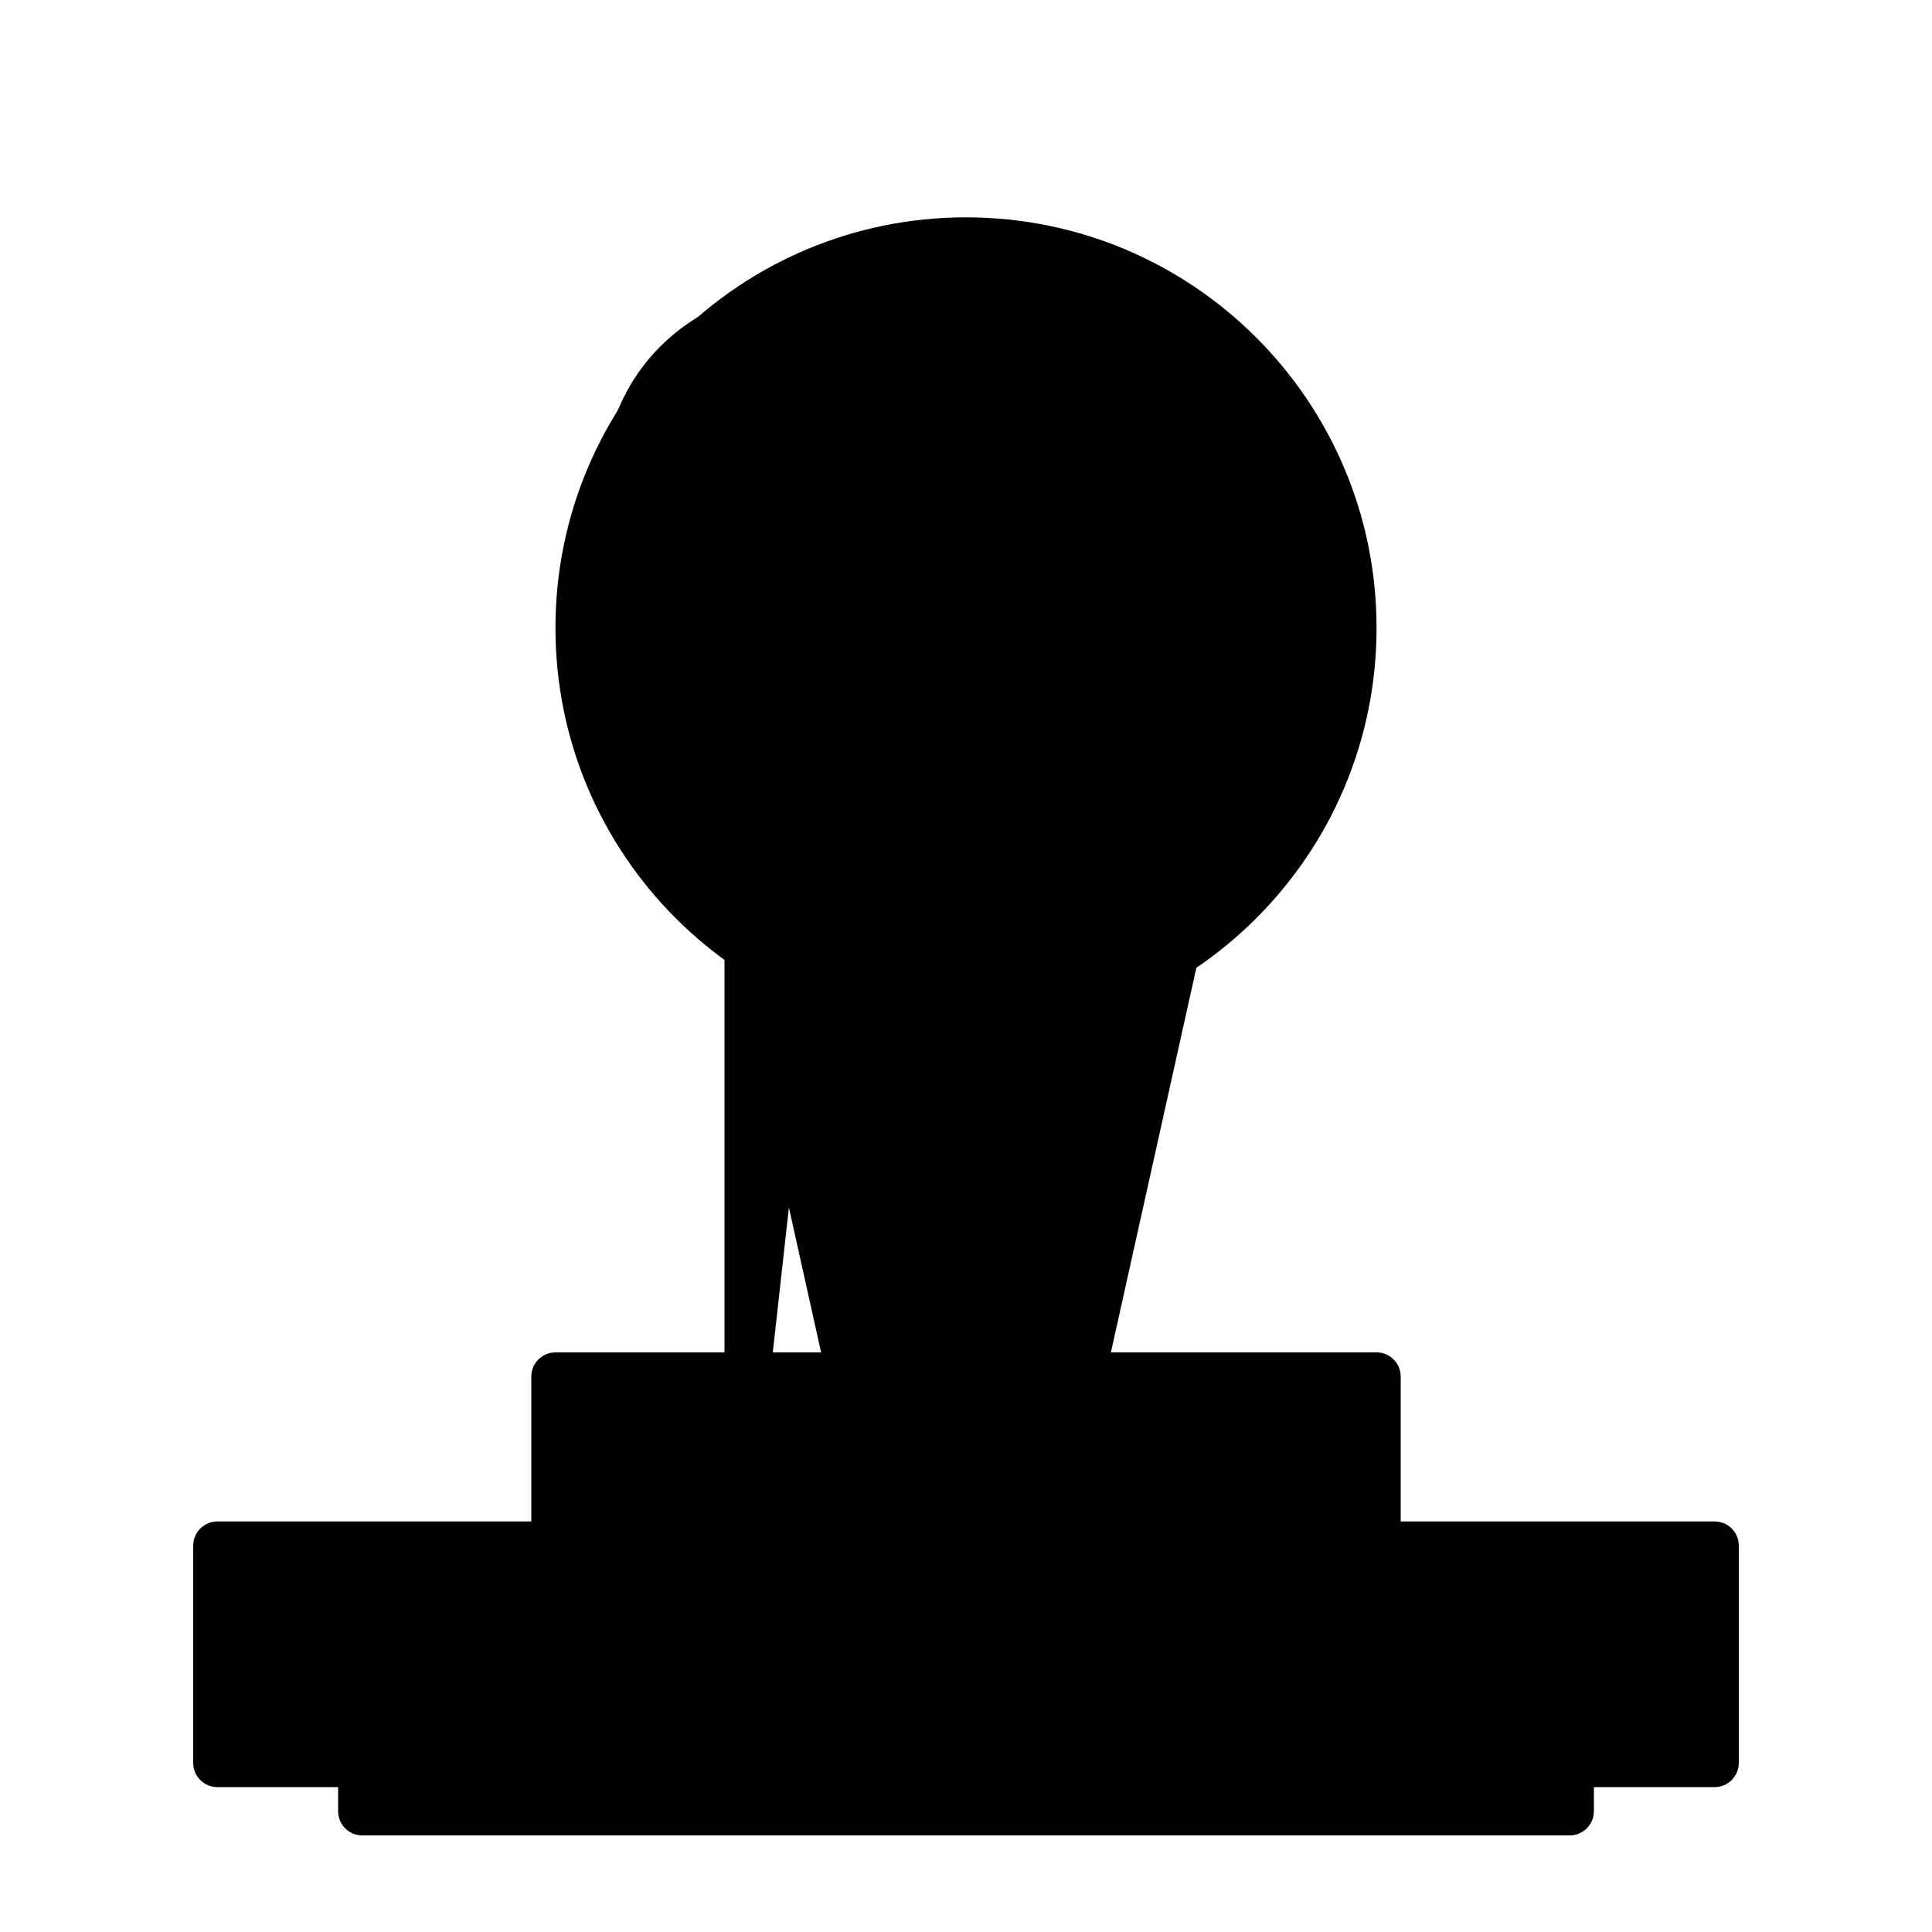
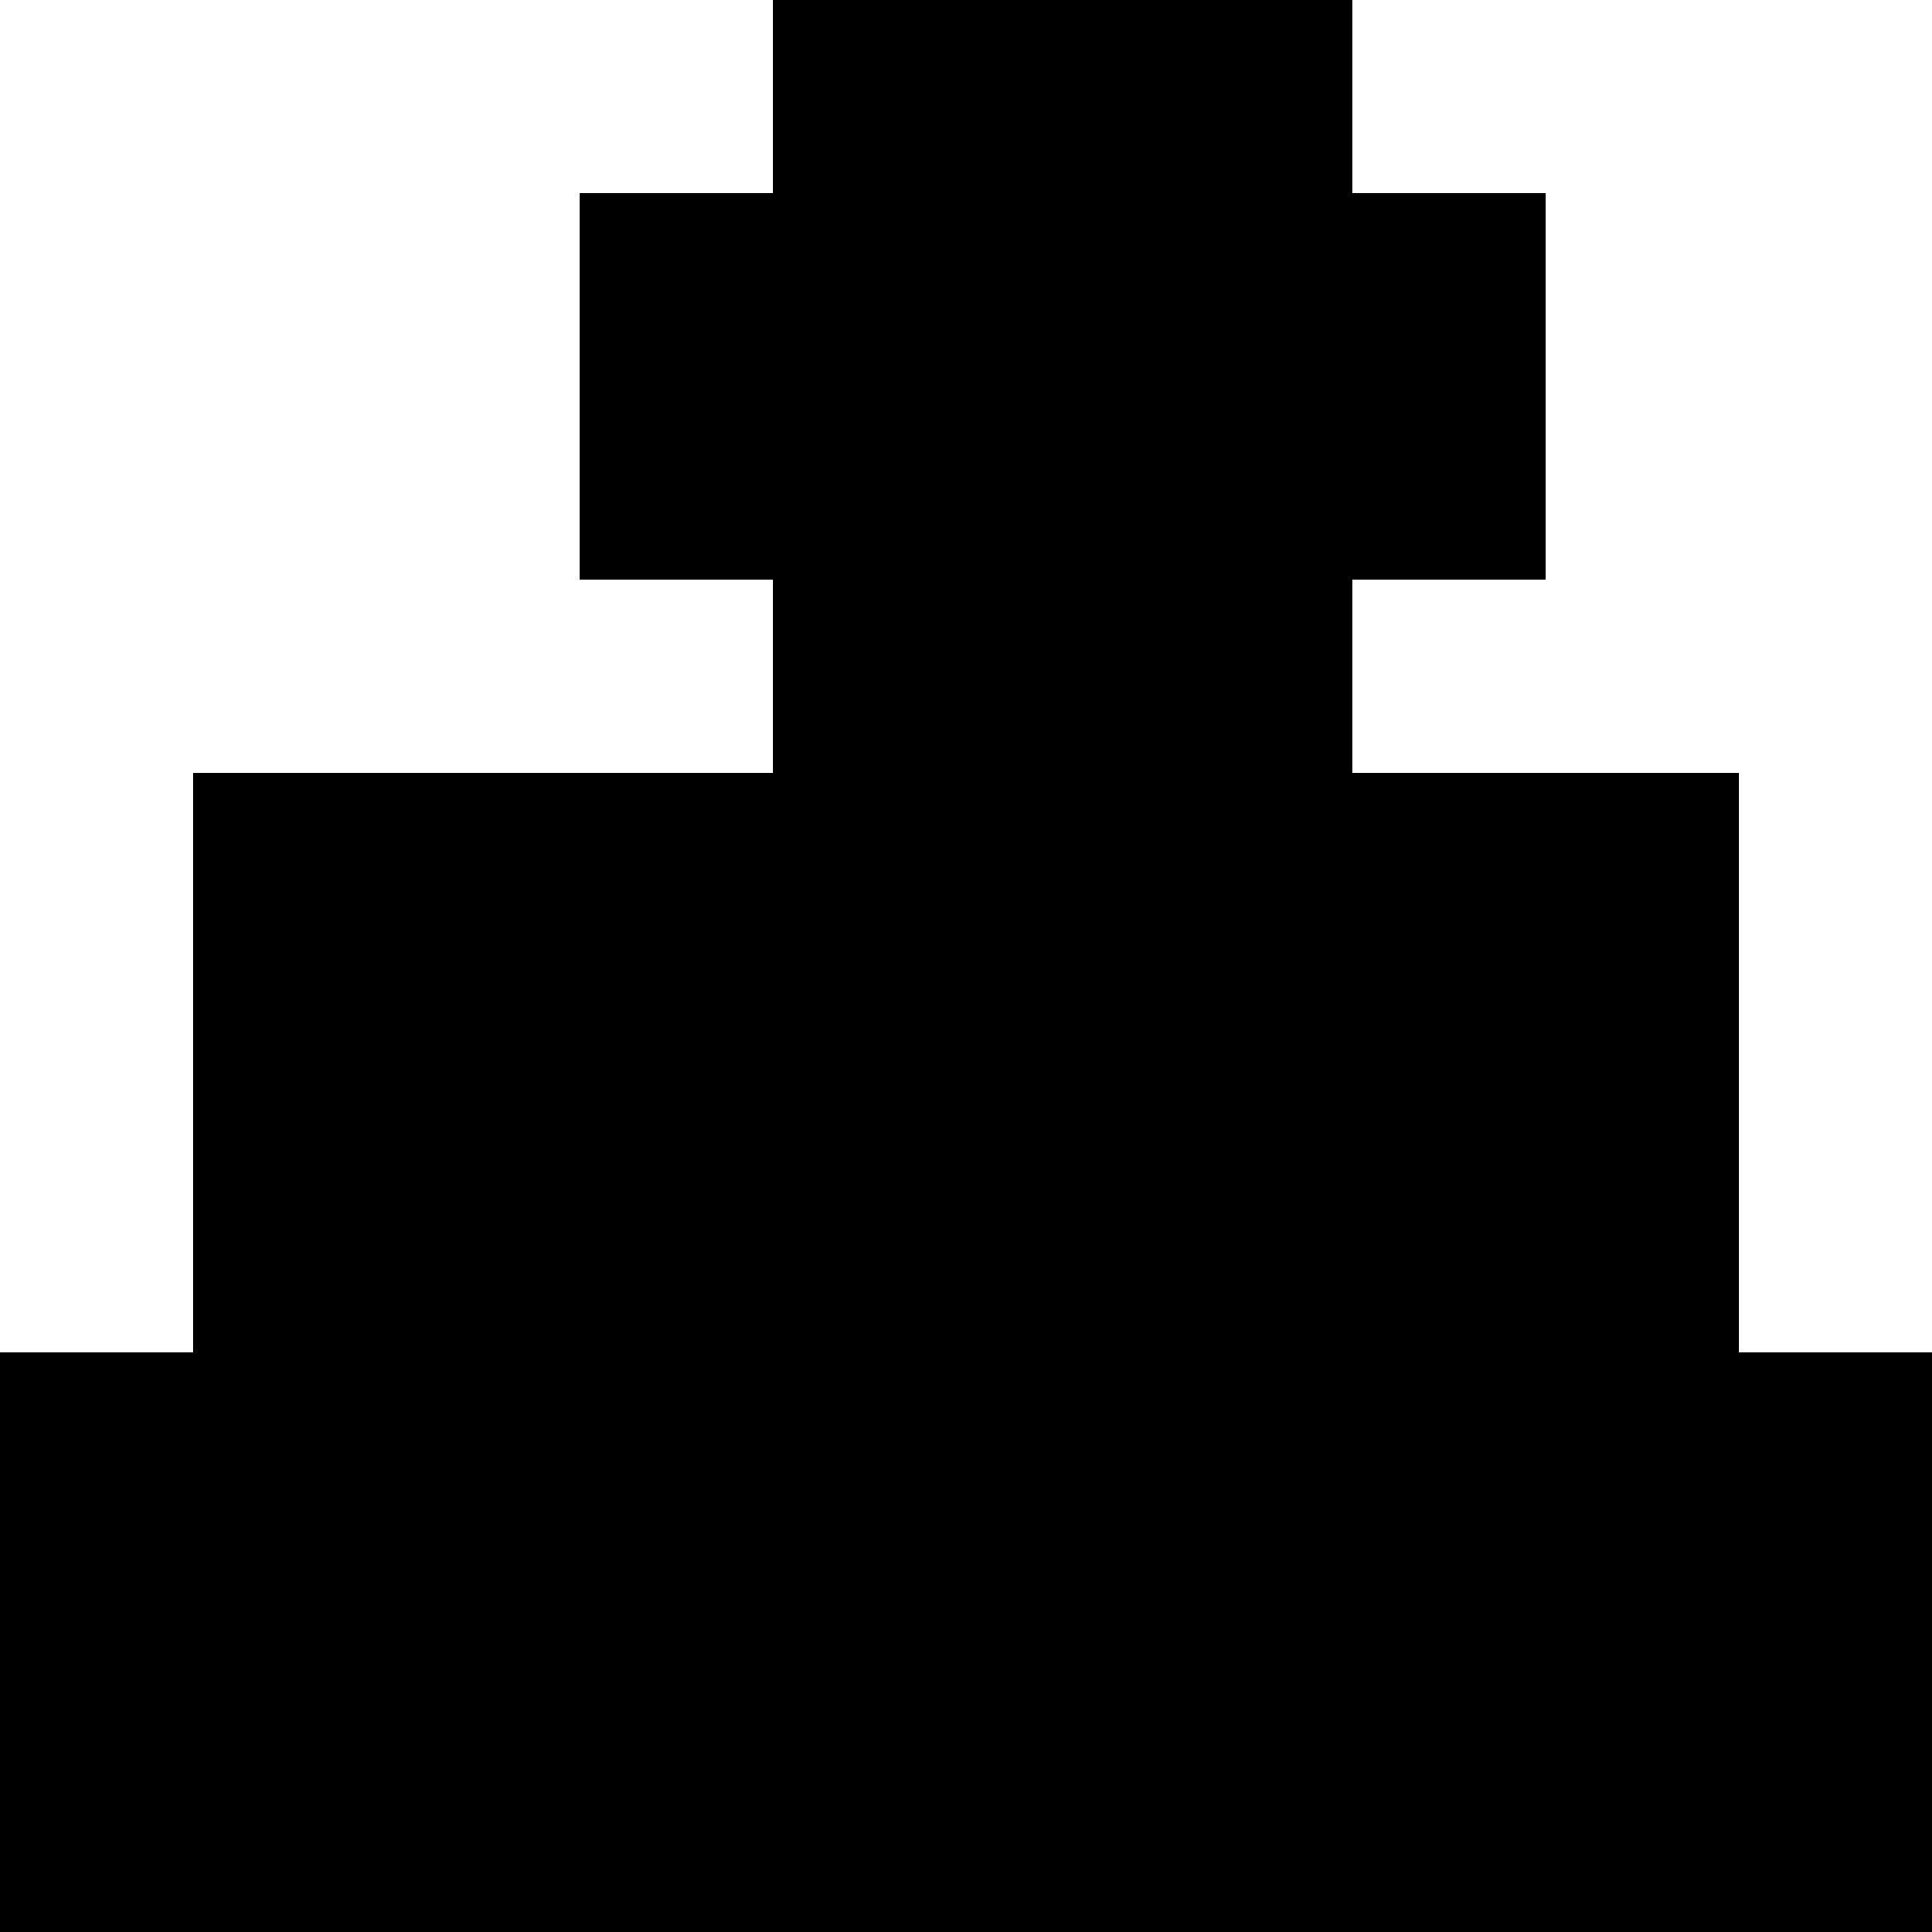
<svg xmlns="http://www.w3.org/2000/svg" viewBox="0 0 80 80">
-   <rect x="14" y="70" width="52" height="6" rx="1" fill="{fill_lo}" />
-   <rect x="8" y="63" width="64" height="11" rx="1" fill="{fill}" stroke="{stroke}" stroke-width="2" />
-   <rect x="9" y="64" width="62" height="3" fill="{fill_hi}" />
-   <rect x="67" y="64" width="3" height="8" fill="{fill_lo}" />
-   <rect x="22" y="56" width="36" height="8" rx="1" fill="{fill}" stroke="{stroke}" stroke-width="2" />
-   <rect x="23" y="57" width="34" height="2" fill="{fill_hi}" />
-   <polygon points="30,38 50,38 46,56 34,56" fill="{fill}" stroke="{stroke}" stroke-width="2" />
-   <polygon points="30,38 34,38 32,56 30,56" fill="{fill_hi}" />
-   <circle cx="40" cy="26" r="17" fill="{fill}" stroke="{stroke}" stroke-width="2" />
-   <circle cx="33" cy="20" r="8" fill="{fill_hi}" />
+   <rect x="32" y="0" width="24" height="8" fill="{stroke}" />
+   <rect x="24" y="8" width="8" height="8" fill="{stroke}" />
+   <rect x="32" y="8" width="8" height="8" fill="{fill_hi}" />
+   <rect x="40" y="8" width="8" height="8" fill="{fill}" />
+   <rect x="48" y="8" width="8" height="8" fill="{fill_lo}" />
+   <rect x="56" y="8" width="8" height="8" fill="{stroke}" />
+   <rect x="24" y="16" width="8" height="8" fill="{stroke}" />
+   <rect x="32" y="16" width="8" height="8" fill="{fill_hi}" />
+   <rect x="40" y="16" width="8" height="8" fill="{fill}" />
+   <rect x="48" y="16" width="8" height="8" fill="{fill_lo}" />
+   <rect x="56" y="16" width="8" height="8" fill="{stroke}" />
+   <rect x="32" y="24" width="24" height="8" fill="{stroke}" />
+   <rect x="8" y="32" width="64" height="8" fill="{stroke}" />
+   <rect x="8" y="40" width="8" height="8" fill="{stroke}" />
+   <rect x="16" y="40" width="8" height="8" fill="{fill_hi}" />
+   <rect x="24" y="40" width="24" height="8" fill="{fill}" />
+   <rect x="48" y="40" width="16" height="8" fill="{fill_lo}" />
+   <rect x="64" y="40" width="8" height="8" fill="{stroke}" />
+   <rect x="8" y="48" width="8" height="8" fill="{stroke}" />
+   <rect x="16" y="48" width="8" height="8" fill="{fill_hi}" />
+   <rect x="24" y="48" width="24" height="8" fill="{fill}" />
+   <rect x="48" y="48" width="16" height="8" fill="{fill_lo}" />
+   <rect x="64" y="48" width="8" height="8" fill="{stroke}" />
+   <rect x="0" y="56" width="8" height="8" fill="{stroke}" />
+   <rect x="8" y="56" width="24" height="8" fill="{fill_hi}" />
+   <rect x="32" y="56" width="16" height="8" fill="{fill}" />
+   <rect x="48" y="56" width="24" height="8" fill="{fill_lo}" />
+   <rect x="72" y="56" width="8" height="8" fill="{stroke}" />
+   <rect x="0" y="64" width="8" height="8" fill="{stroke}" />
+   <rect x="8" y="64" width="8" height="8" fill="{fill_hi}" />
+   <rect x="16" y="64" width="48" height="8" fill="{fill}" />
+   <rect x="64" y="64" width="8" height="8" fill="{fill_lo}" />
+   <rect x="72" y="64" width="8" height="8" fill="{stroke}" />
+   <rect x="0" y="72" width="80" height="8" fill="{stroke}" />
</svg>
